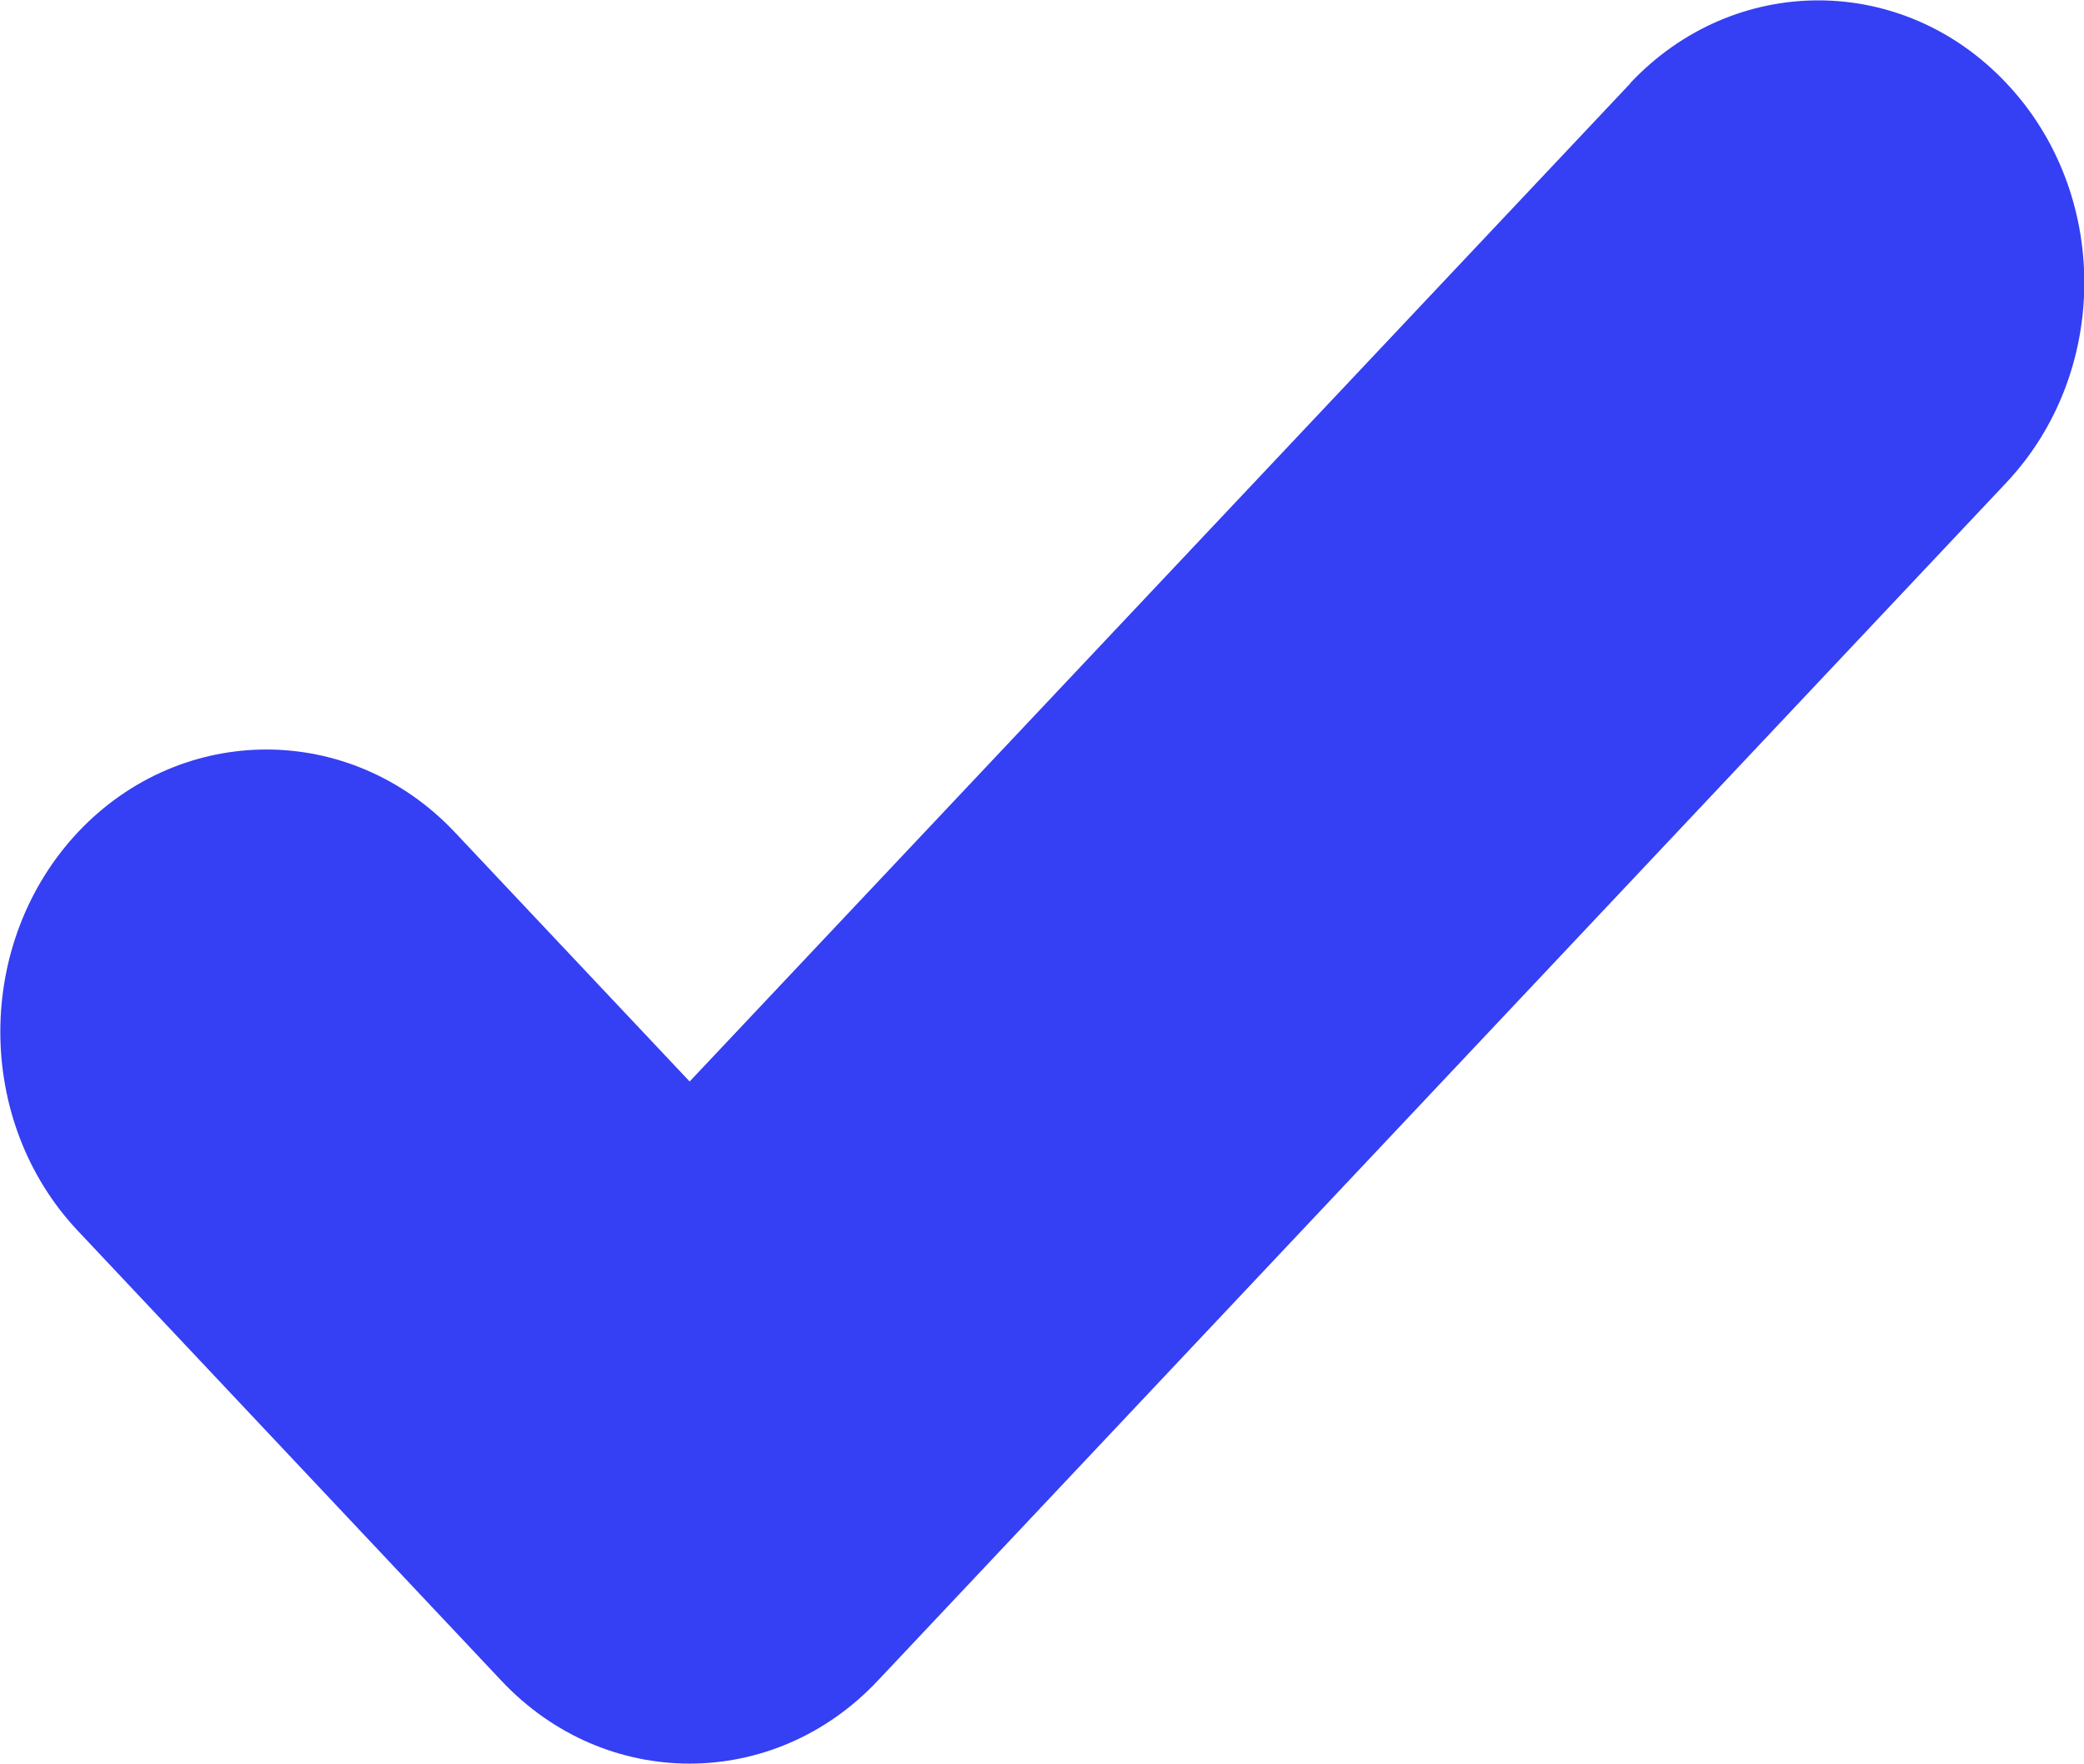
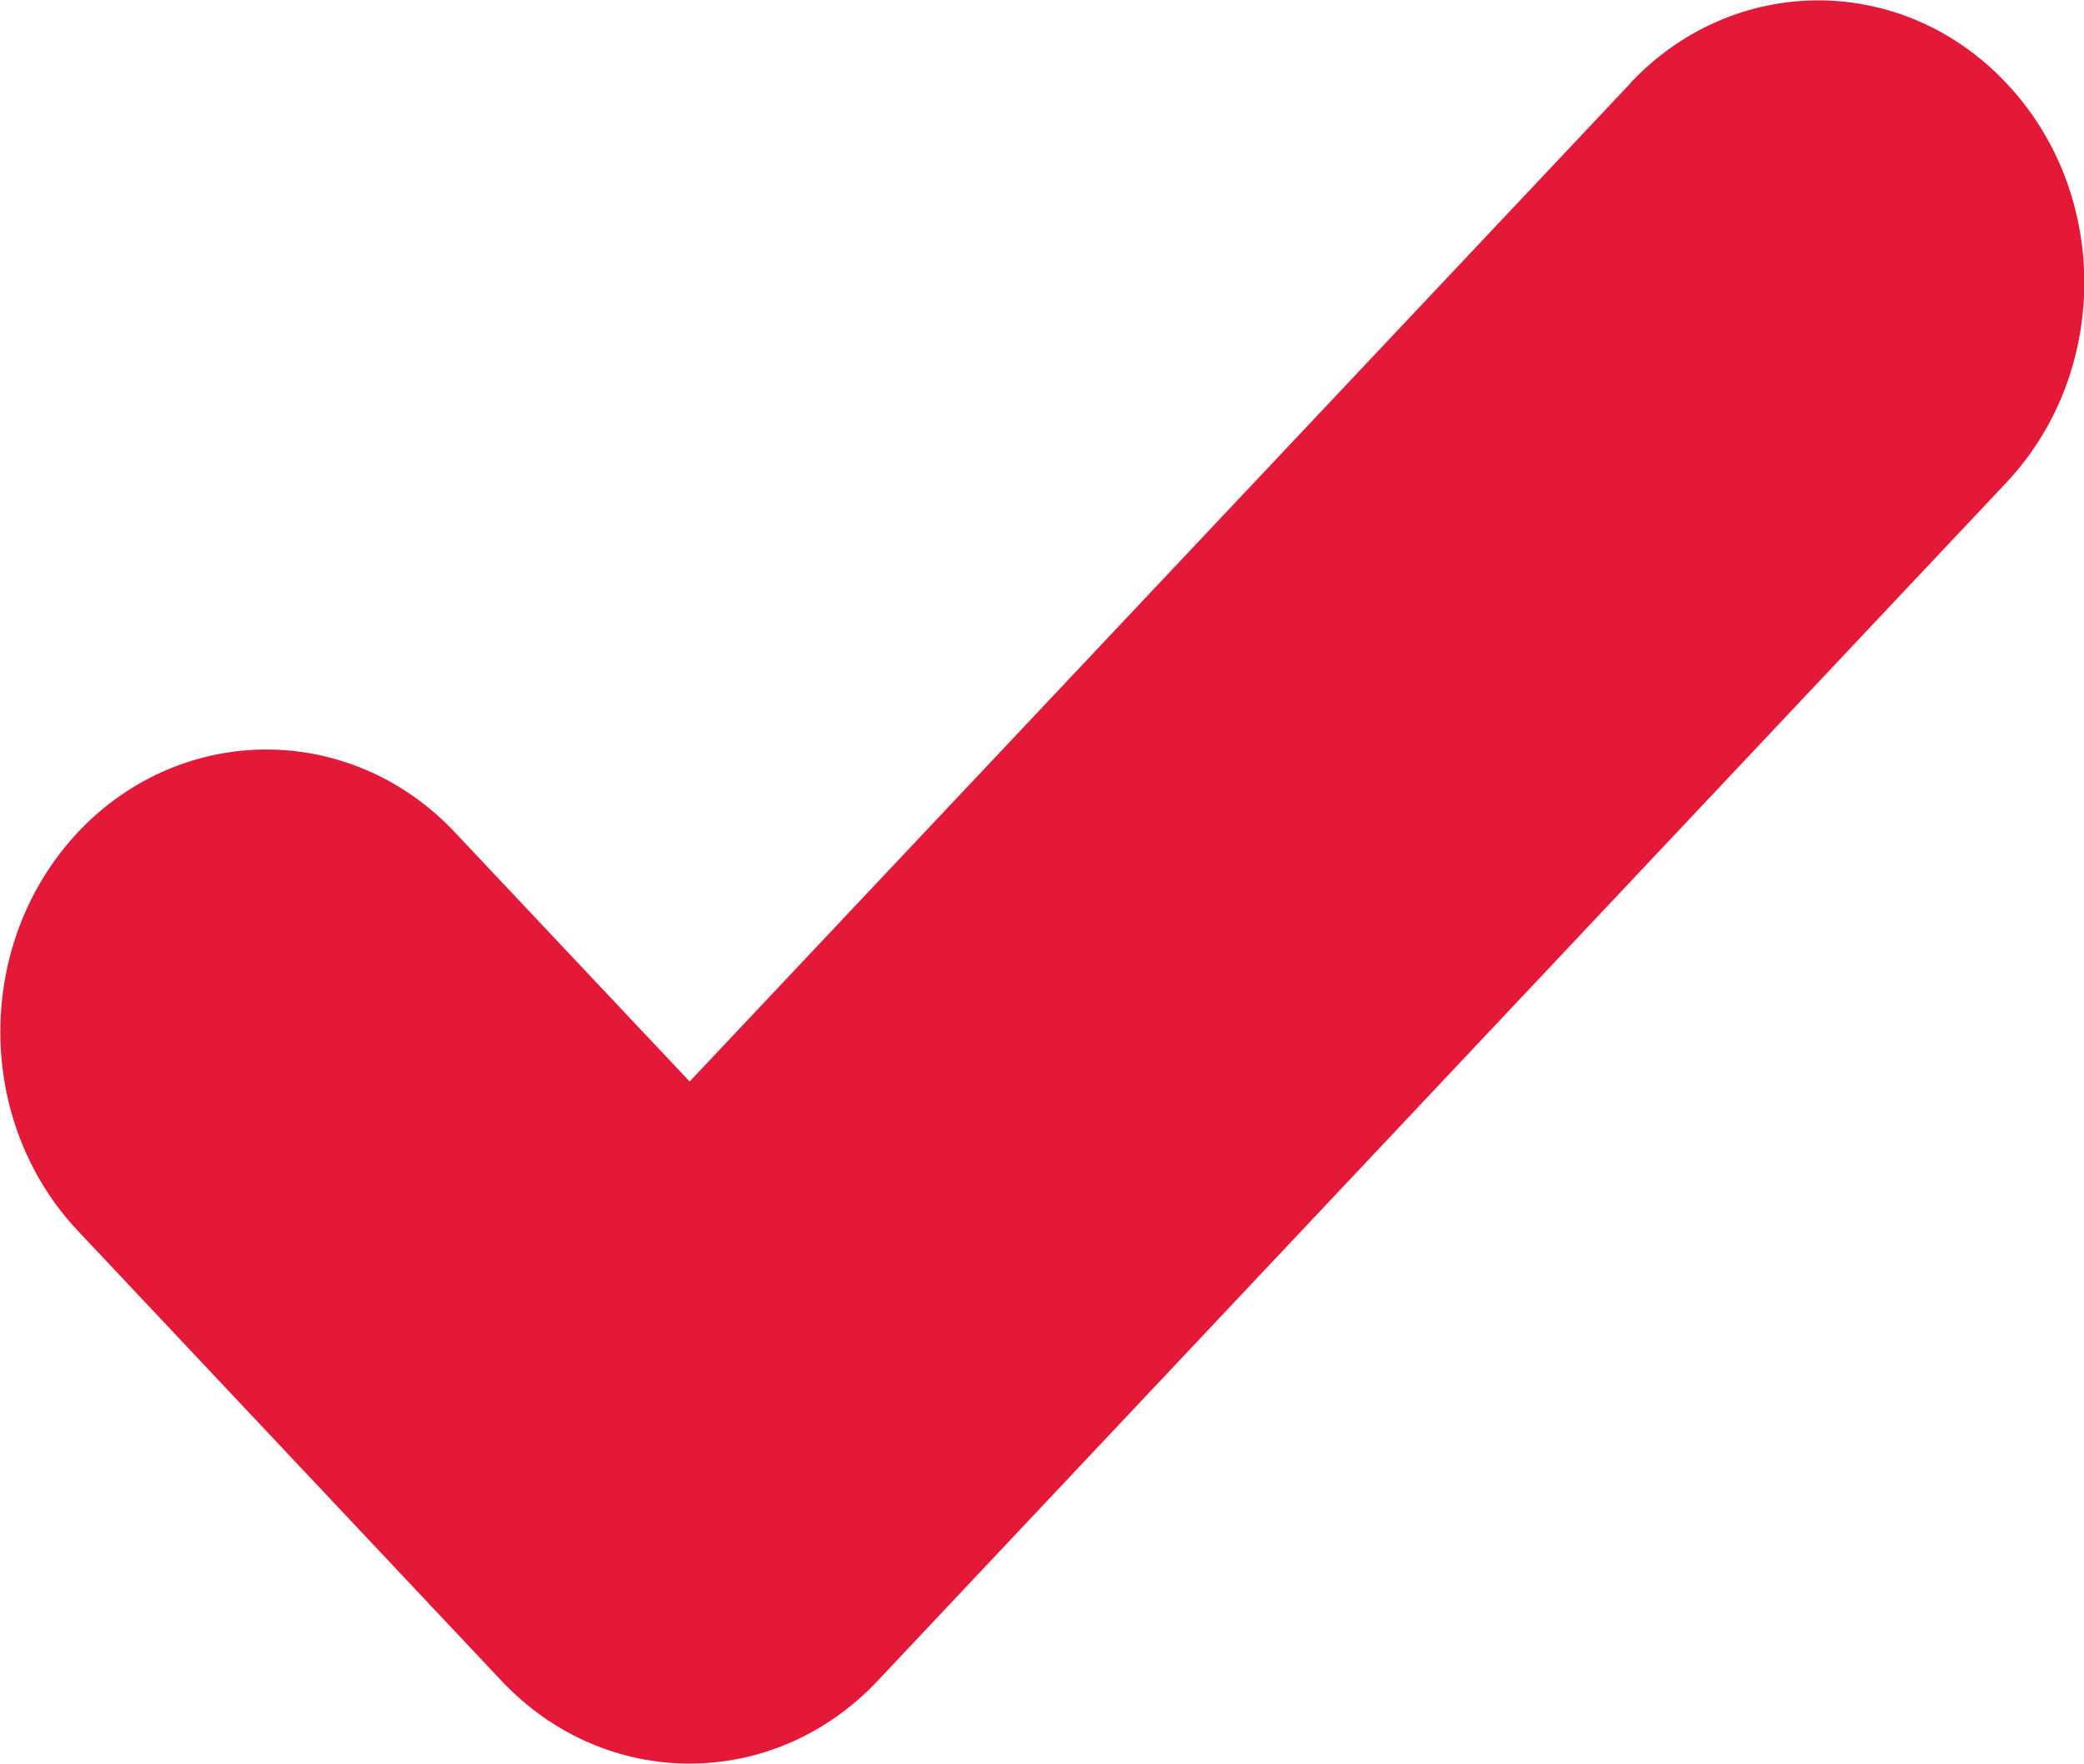
<svg xmlns="http://www.w3.org/2000/svg" version="1.1" viewBox="0 0 13 11">
  <g fill="none" fill-rule="evenodd">
-     <g transform="translate(-409 -442)" fill="#353FF4">
+     <g transform="translate(-409 -442)" fill="#e31937">
      <path d="m419.17 442.52-5.868 6.226-1.467-1.557c-0.648-0.685-1.699-0.685-2.347 0-0.648 0.689-0.648 1.806 0 2.491l2.64 2.804c0.648 0.689 1.699 0.689 2.347 0l7.041-7.474c0.648-0.689 0.648-1.806 0-2.491-0.648-0.689-1.699-0.689-2.347 0z" />
    </g>
  </g>
</svg>
